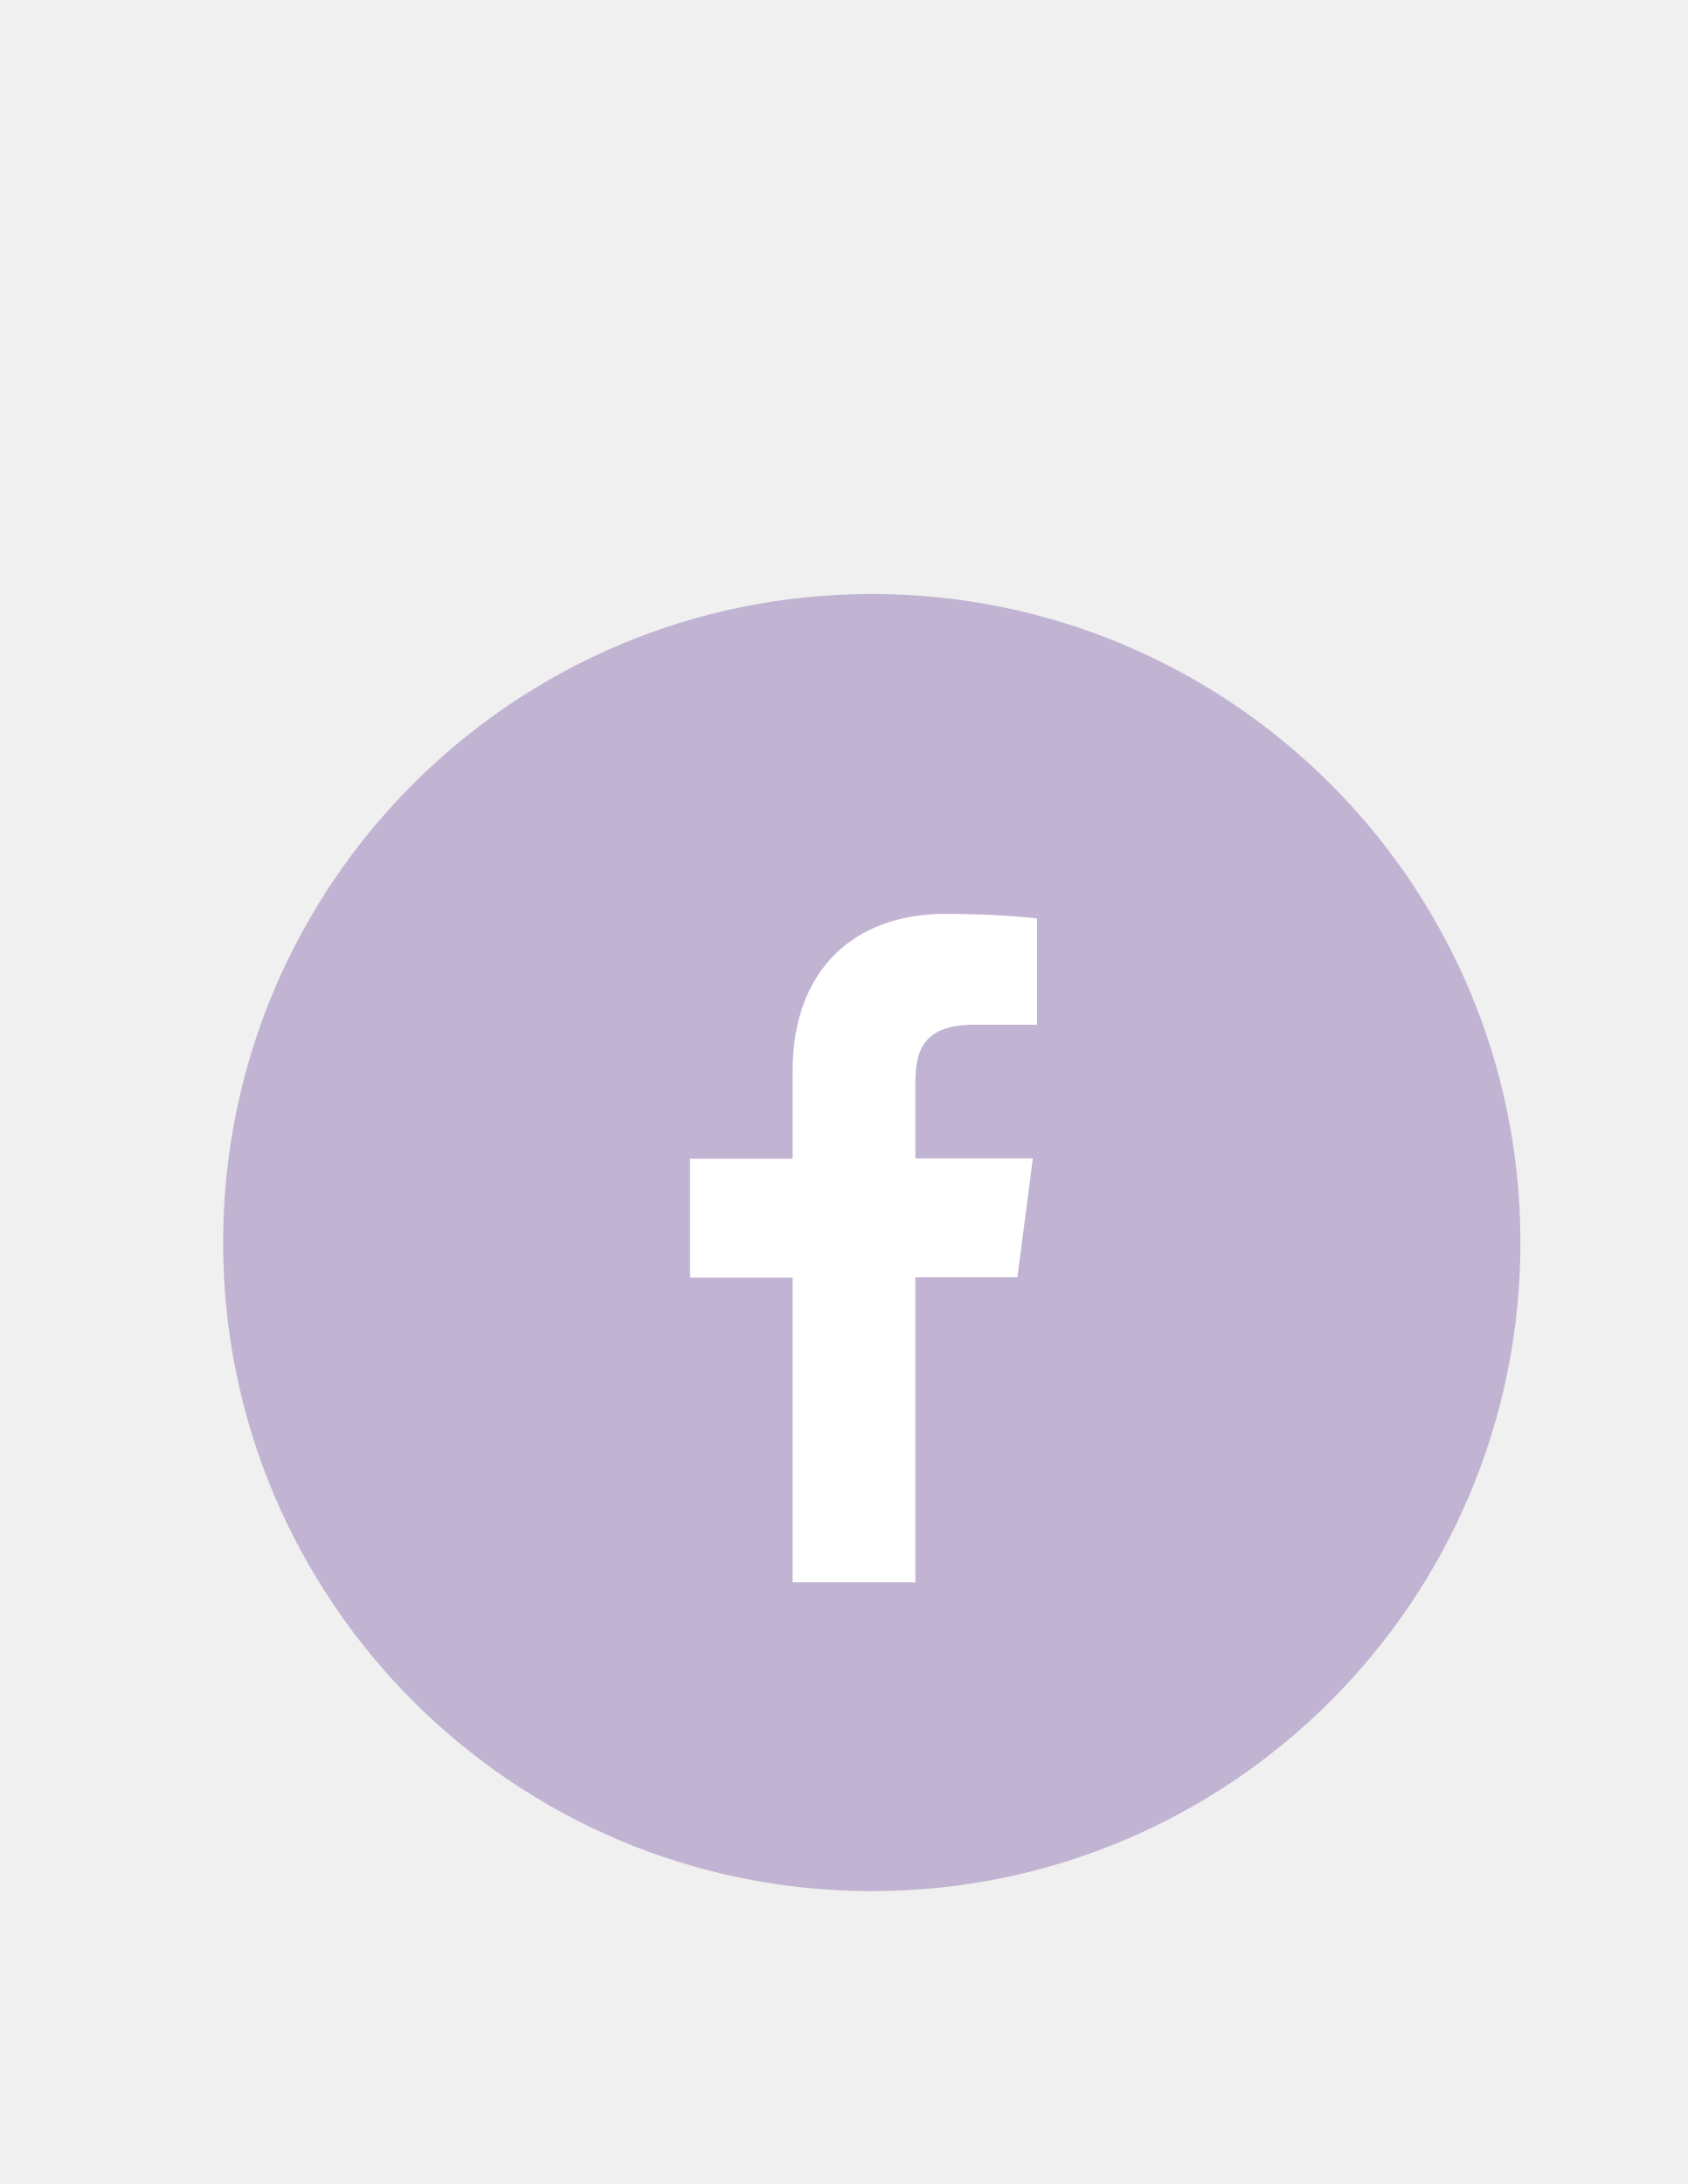
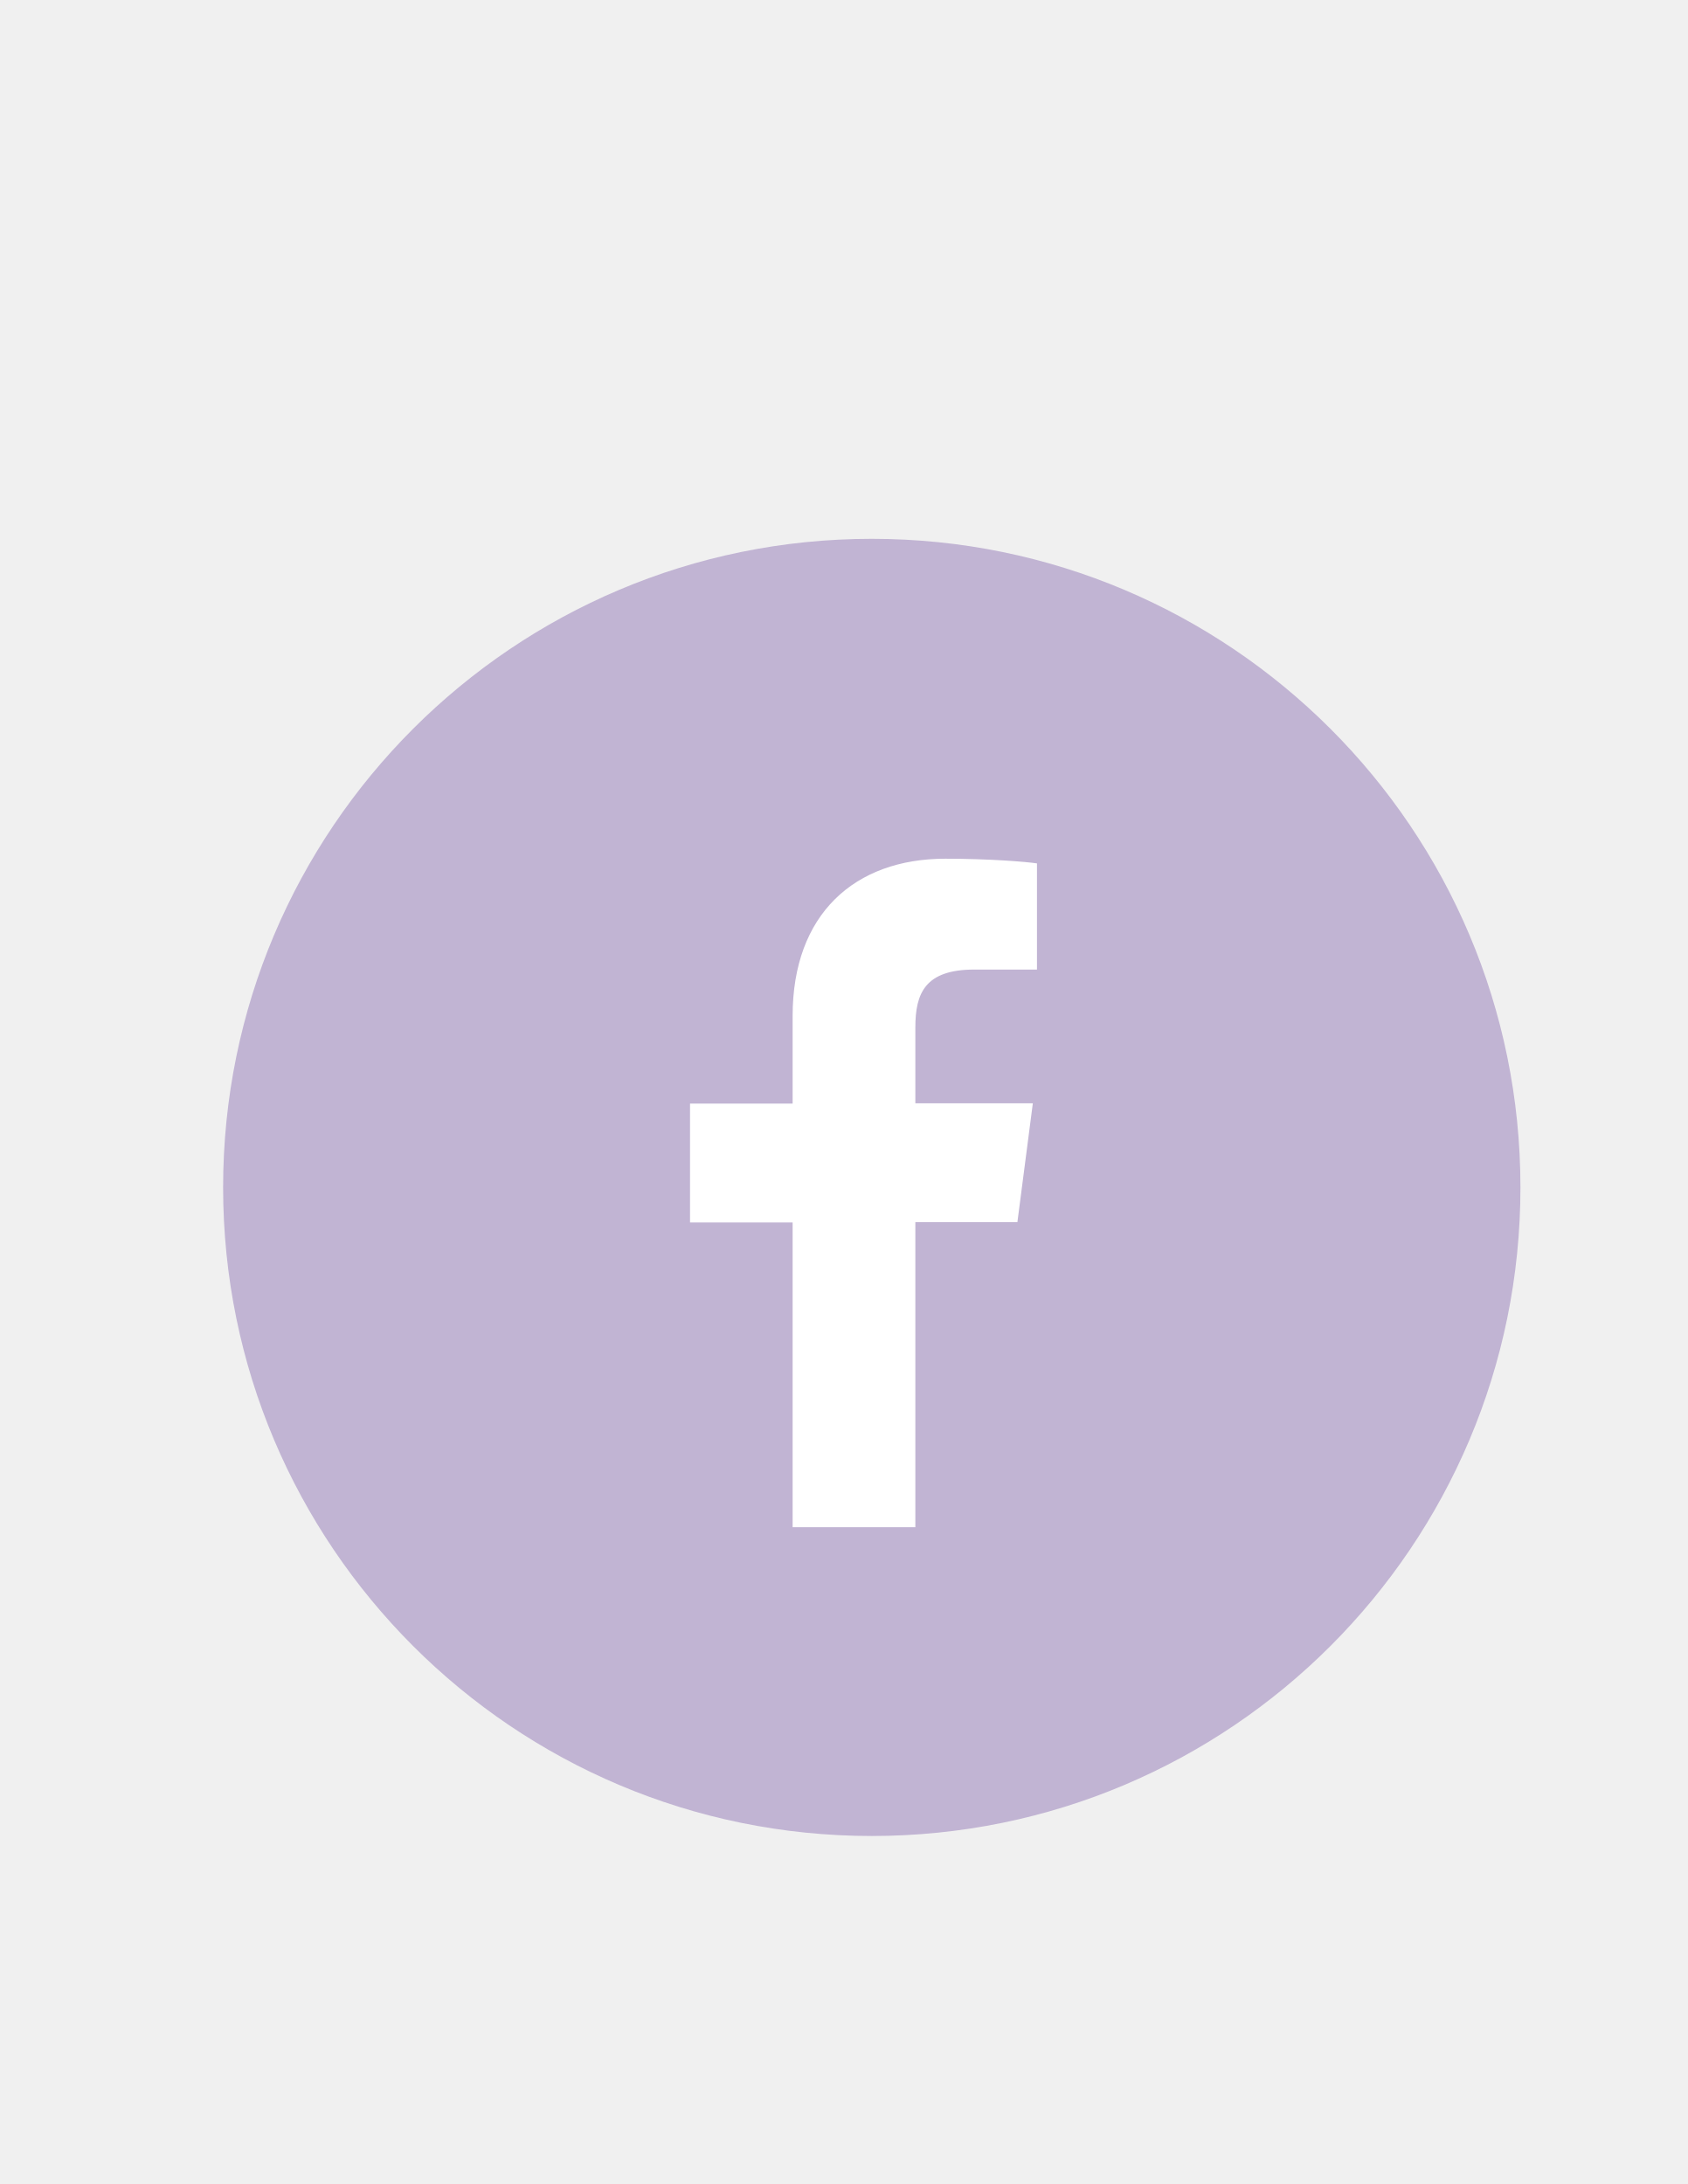
<svg xmlns="http://www.w3.org/2000/svg" version="1.1" id="Layer_1" x="0px" y="0px" viewBox="0 0 612 792" enable-background="new 0 0 612 792" xml:space="preserve">
  <g id="Layer_2" display="none">
    <rect x="-50.6" y="310" display="inline" fill="none" stroke="#000000" stroke-width="0.326" stroke-miterlimit="10" width="2665.5" height="199.8" />
  </g>
  <g id="Layer_1_2_">
-     <circle fill="#C1B4D3" cx="316.1" cy="450.6" r="235.2" />
-     <path fill="#FFFFFF" d="M368.9,463.2l5.6-43.1h-42.6v-27.5c0-12.4,3.5-21,21.4-21H376v-38.5c-3.9-0.6-17.5-1.7-33.2-1.7   c-32.9,0-55.4,20.1-55.4,57v31.8h-37.2v43.1h37.2v110.5h44.5V463.2H368.9z" />
+     <circle fill="#C1B4D3" cx="316.1" cy="430.6" r="235.2" />
+     <path fill="#FFFFFF" d="M368.9,443.2l5.6-43.1h-42.6v-27.5c0-12.4,3.5-21,21.4-21H376v-38.5c-3.9-0.6-17.5-1.7-33.2-1.7   c-32.9,0-55.4,20.1-55.4,57v31.8h-37.2v43.1h37.2v110.5h44.5V443.2H368.9z" />
  </g>
</svg>
